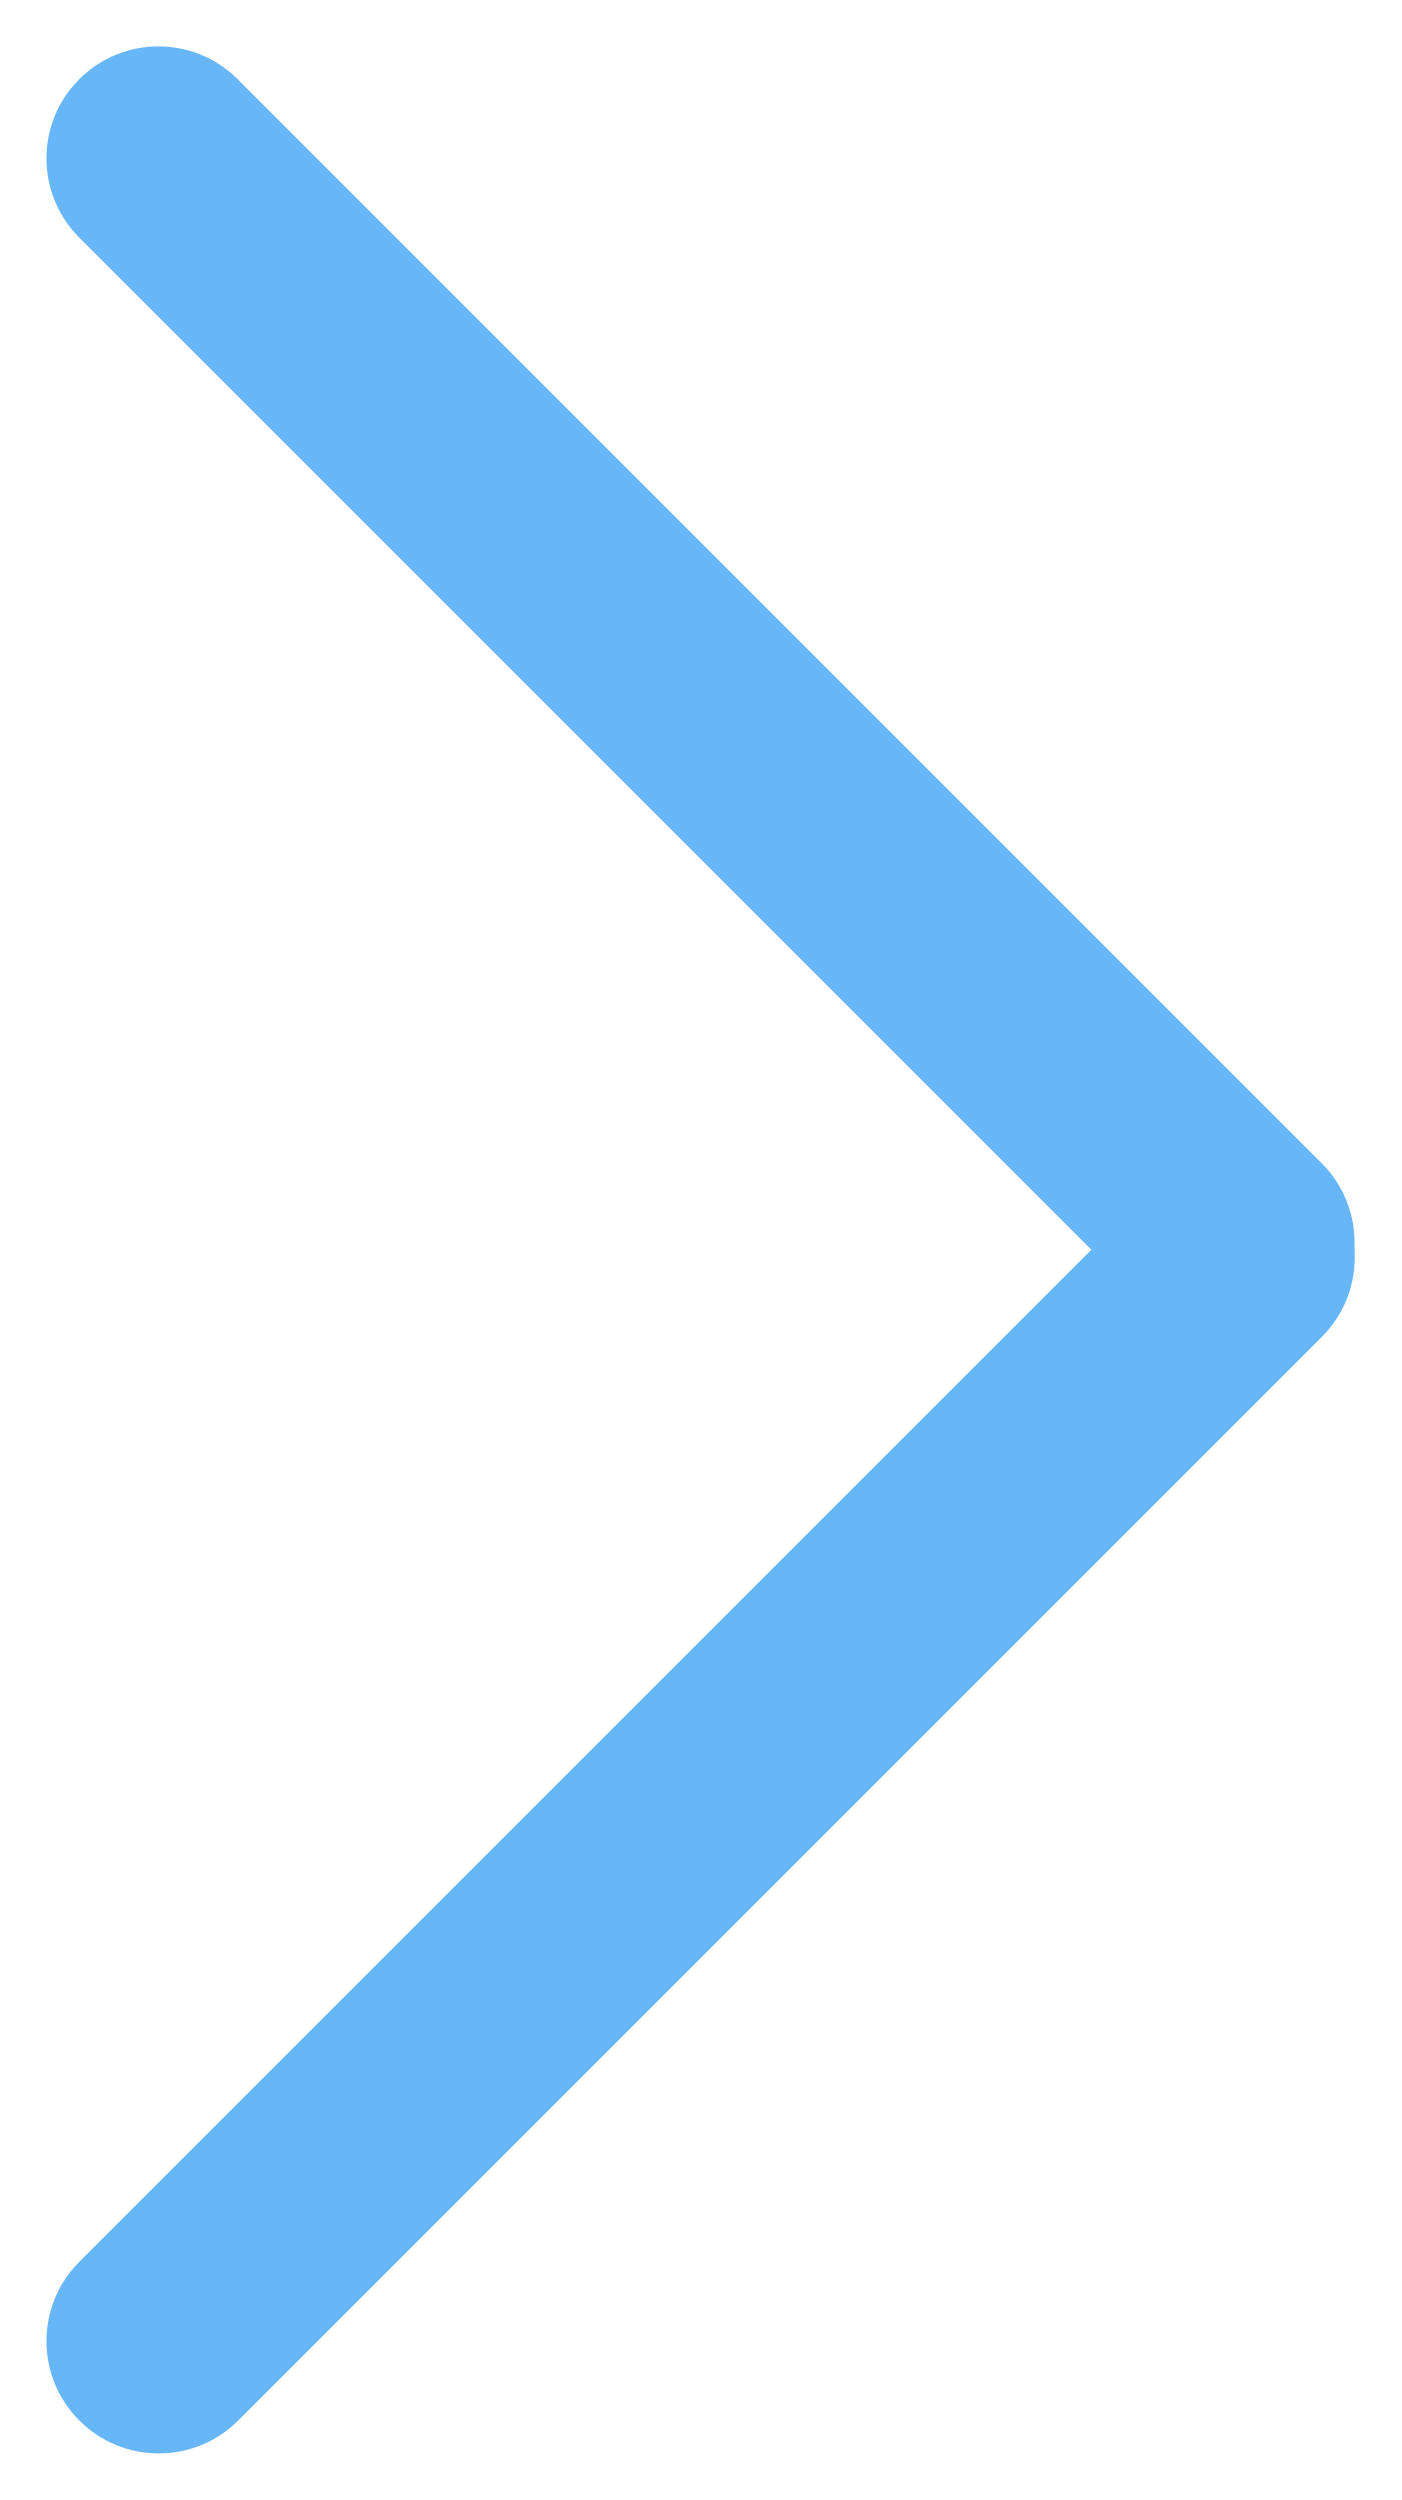
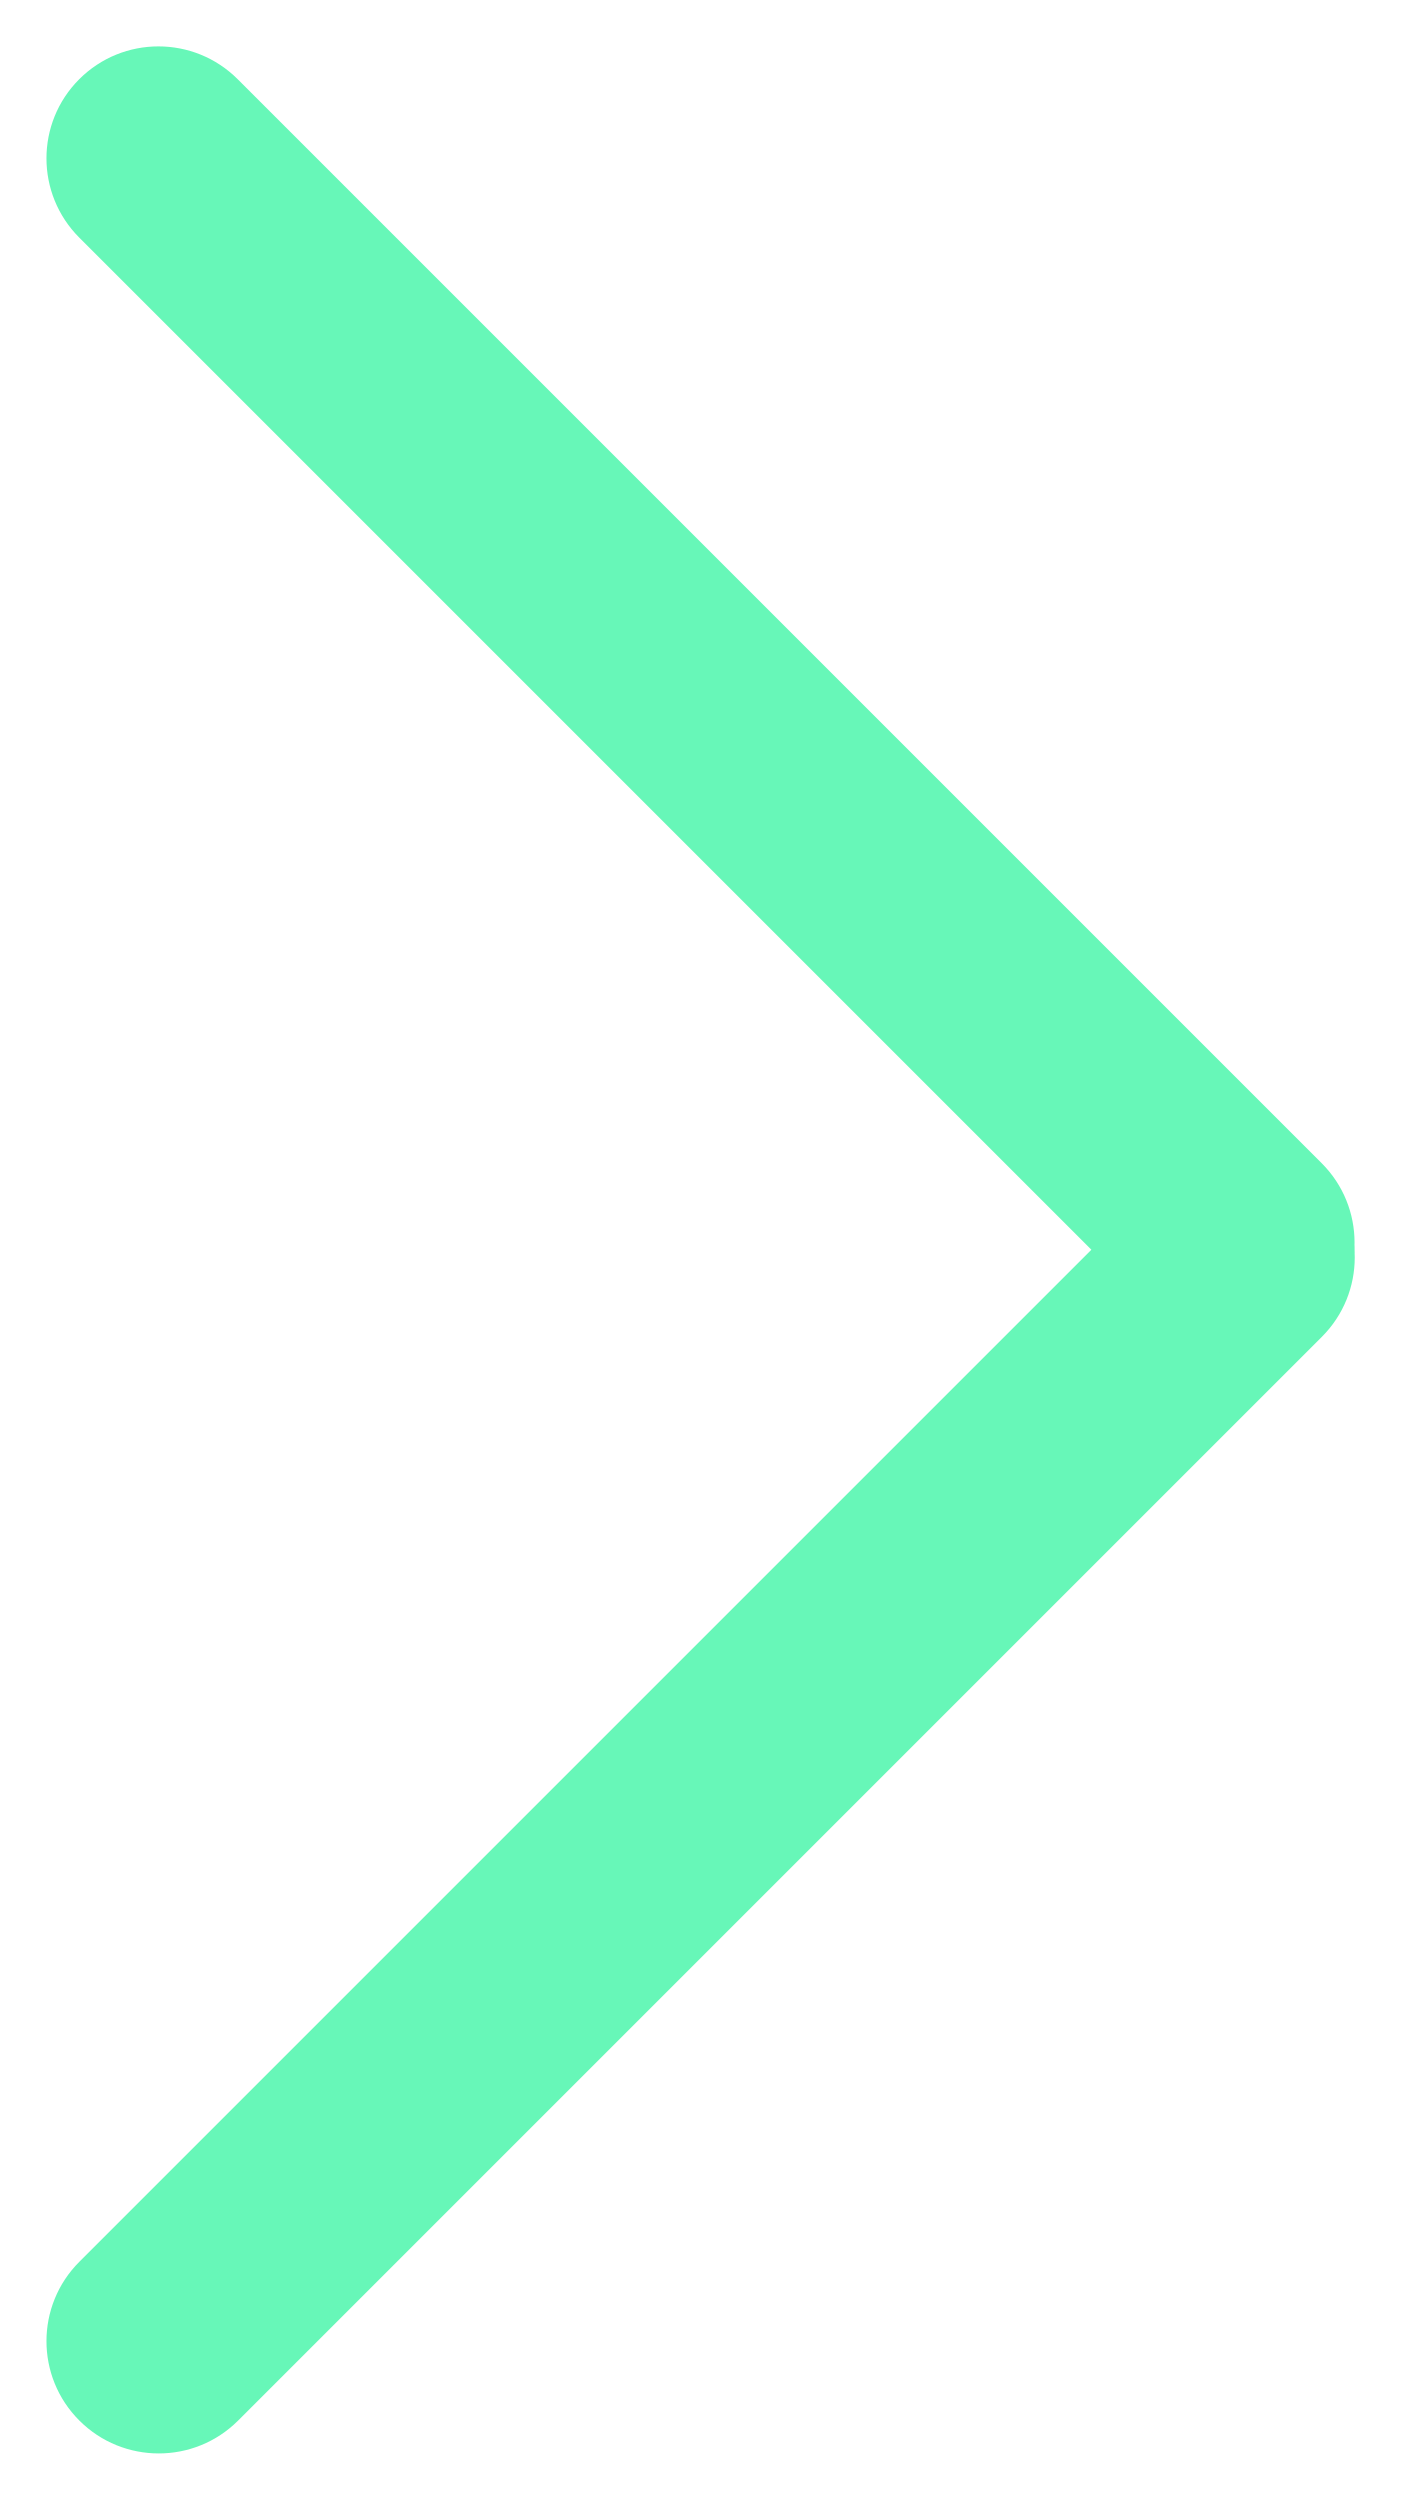
<svg xmlns="http://www.w3.org/2000/svg" id="Group_314" data-name="Group 314" width="8" height="14.273" viewBox="0 0 8 14.273">
-   <rect id="Rectangle_44" data-name="Rectangle 44" width="10.032" height="1.282" rx="0.641" transform="translate(8 7.179) rotate(135)" fill="#67b6f7" />
-   <rect id="Rectangle_45" data-name="Rectangle 45" width="10.032" height="1.279" rx="0.64" transform="translate(7.094 7.998) rotate(-135)" fill="#67b6f7" />
+   <rect id="Rectangle_44" data-name="Rectangle 44" width="10.032" height="1.282" rx="0.641" transform="translate(8 7.179) rotate(135)" fill="#67F7B8" />
+   <rect id="Rectangle_45" data-name="Rectangle 45" width="10.032" height="1.279" rx="0.64" transform="translate(7.094 7.998) rotate(-135)" fill="#67F7B8" />
</svg>
